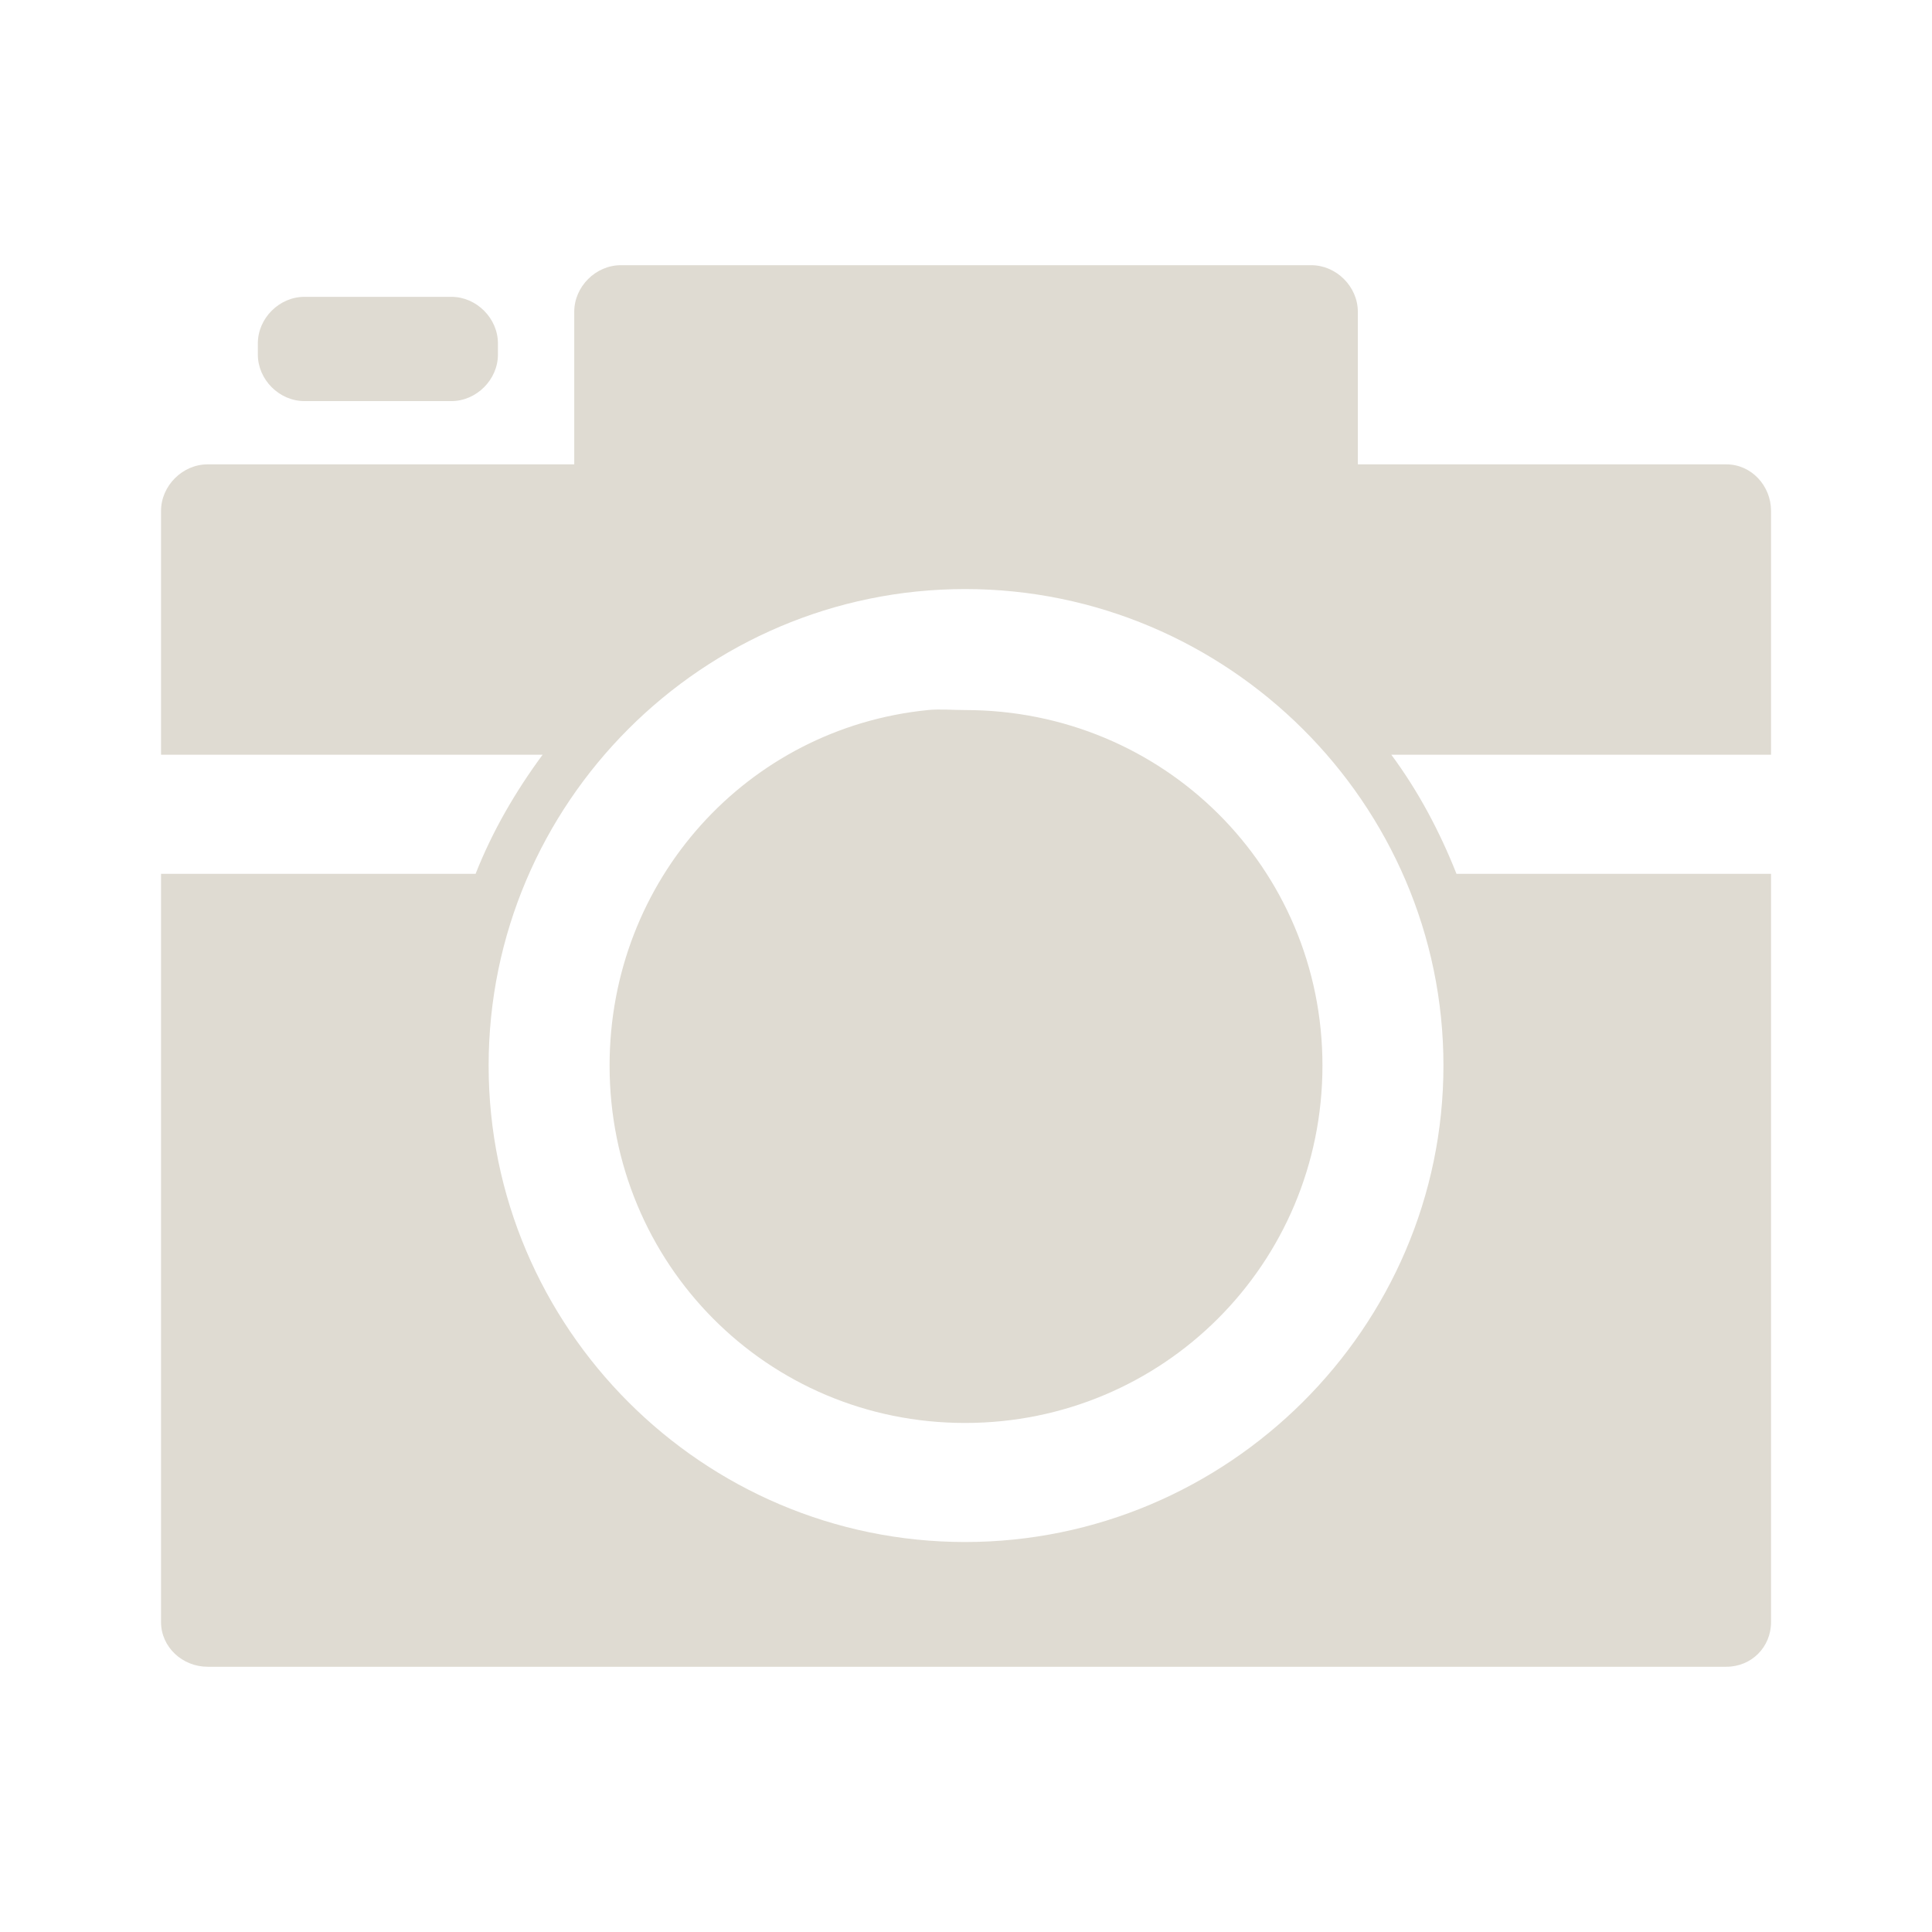
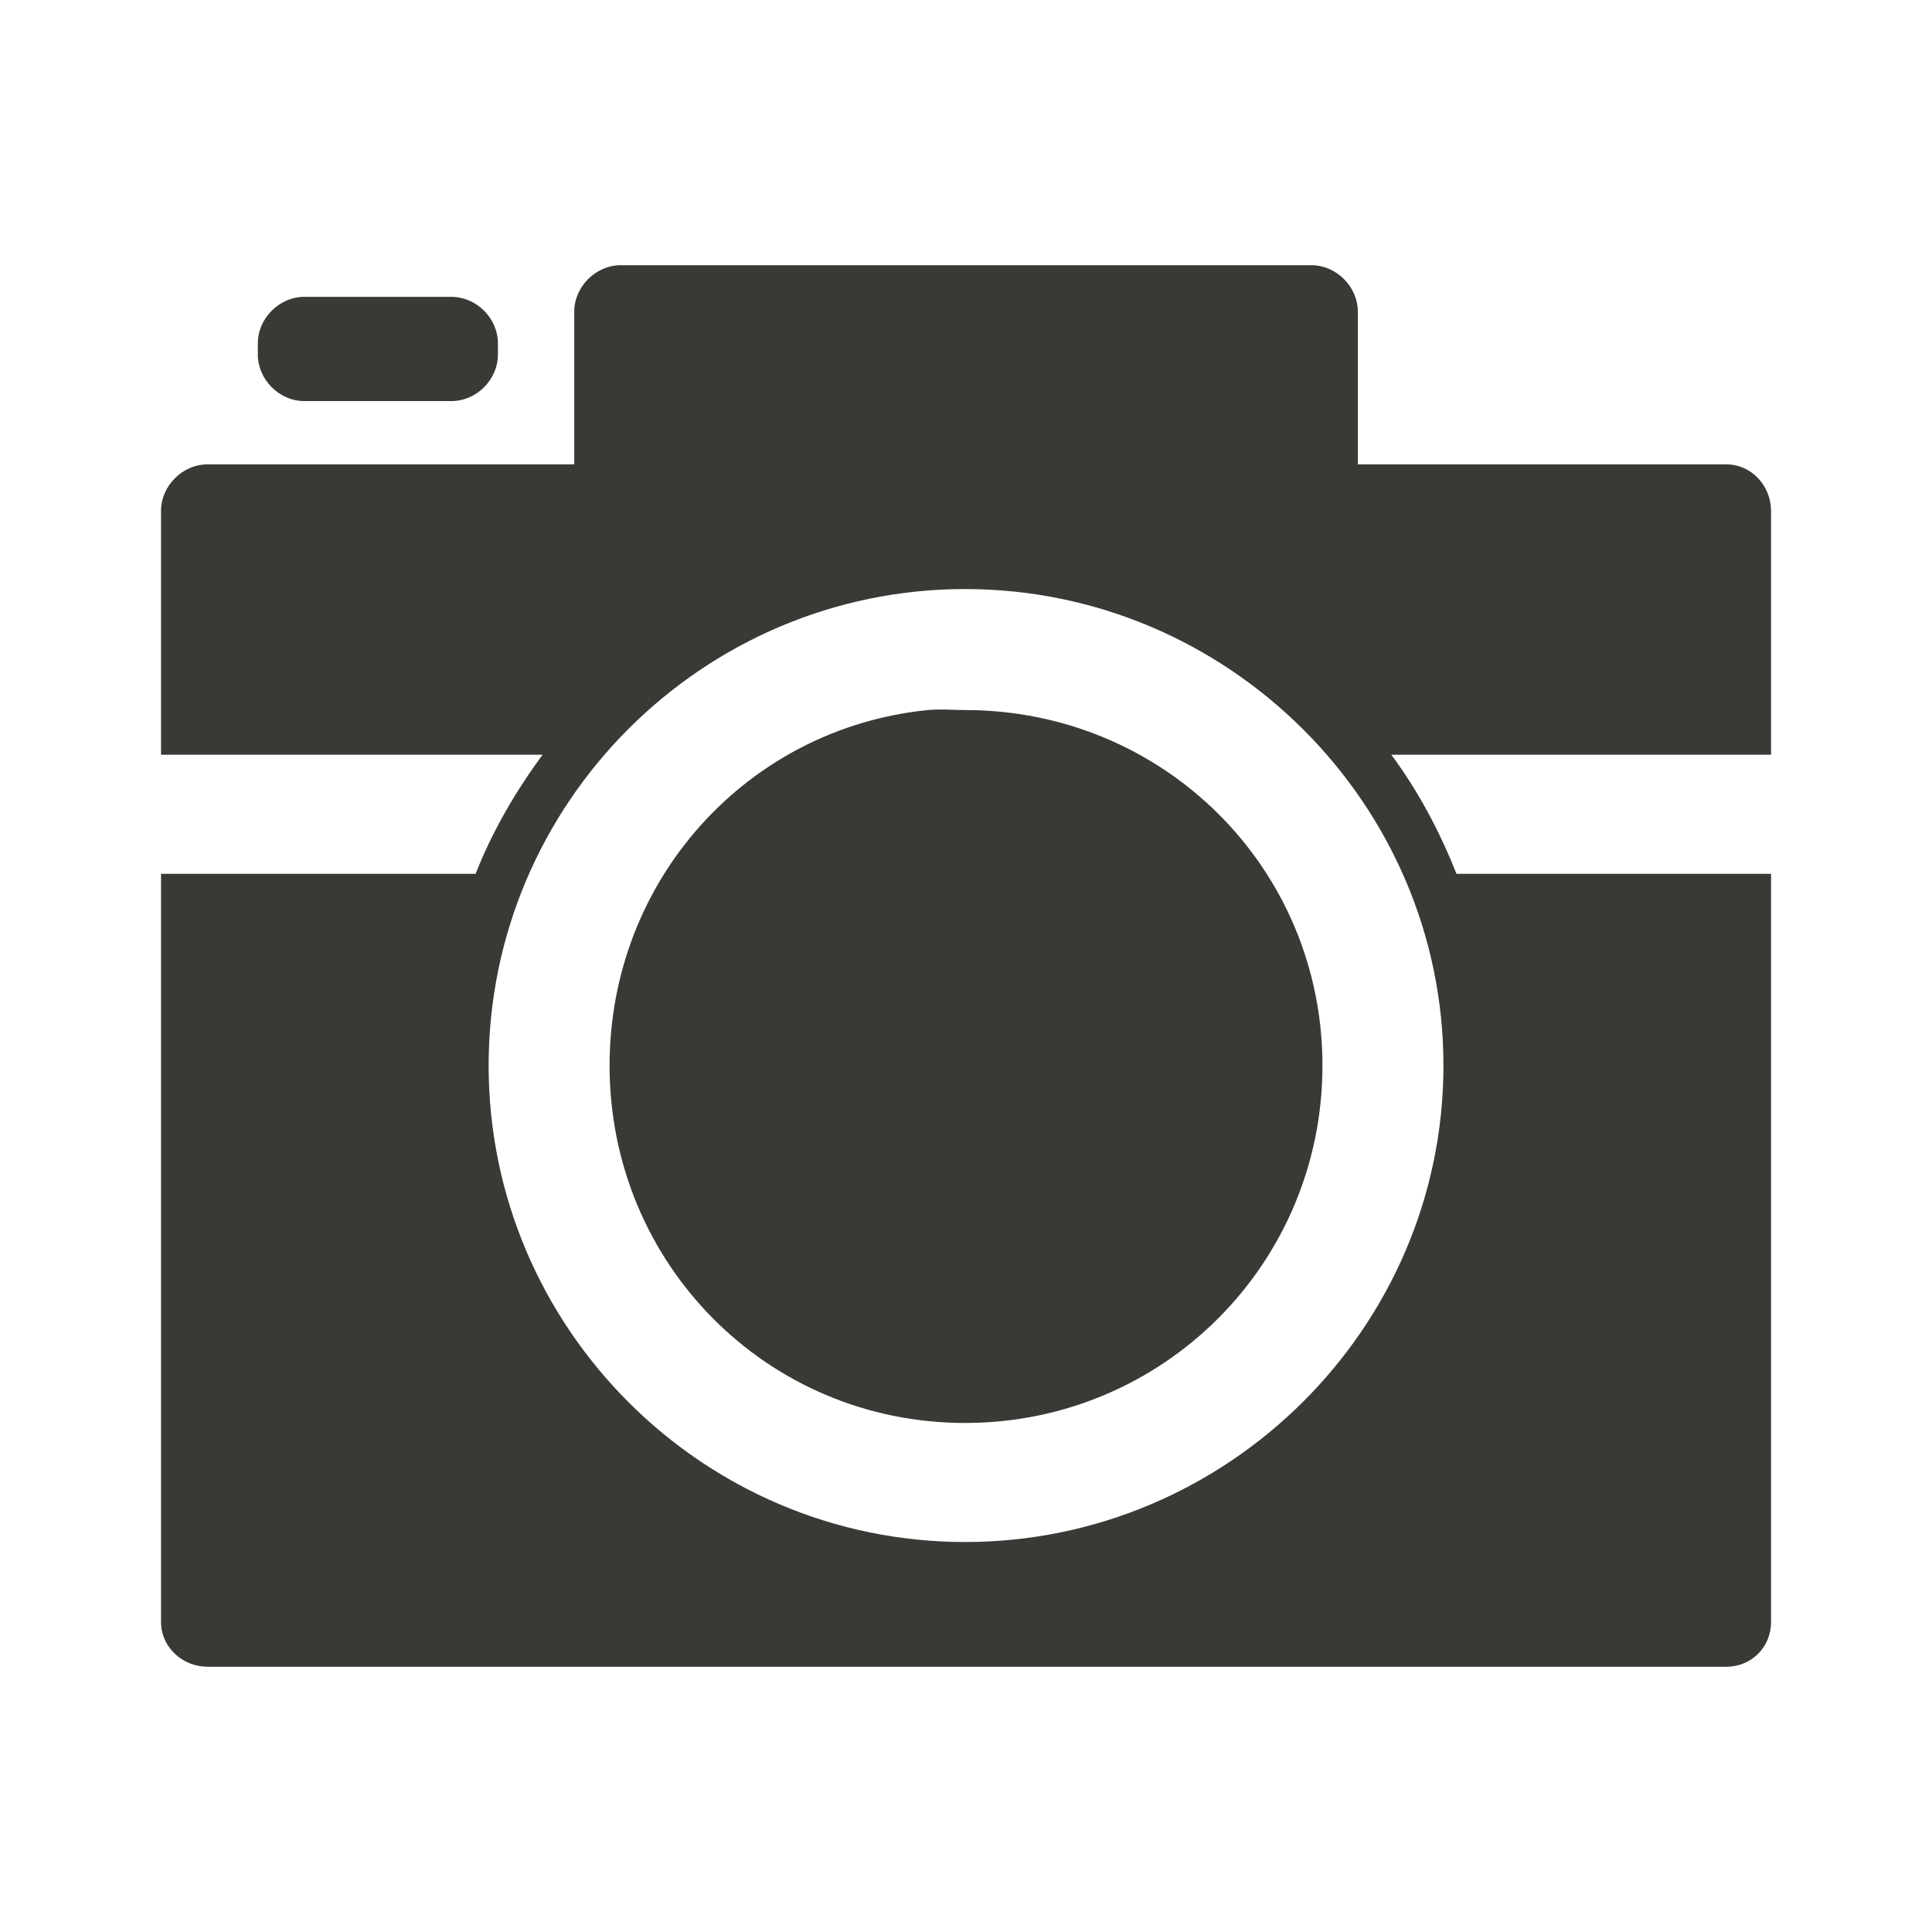
<svg xmlns="http://www.w3.org/2000/svg" width="48" height="48" id="svg27665" version="1.1">
  <defs id="defs27667" />
  <g id="layer1" transform="translate(3162.168,-1381.254)">
-     <path id="path3105" d="m -3146.745,1387.843 c -0.623,0 -1.156,0.533 -1.156,1.156 l 0,3.792 -9.11,0 c -0.623,0 -1.156,0.533 -1.156,1.156 l 0,6.058 9.48,0 c -0.671,0.91 -1.245,1.893 -1.665,2.959 l -7.815,0 0,18.59 c 0,0.623 0.533,1.11 1.156,1.11 l 37.734,0 c 0.623,0 1.11,-0.487 1.11,-1.11 l 0,-18.59 -7.815,0 c -0.42,-1.06 -0.95,-2.055 -1.619,-2.959 l 9.434,0 0,-6.058 c 0,-0.623 -0.487,-1.156 -1.11,-1.156 l -9.156,0 0,-3.792 c 0,-0.623 -0.533,-1.156 -1.156,-1.156 l -17.156,0 z m -7.861,0.786 c -0.623,0 -1.156,0.533 -1.156,1.156 l 0,0.278 c 0,0.623 0.533,1.156 1.156,1.156 l 3.653,0 c 0.623,0 1.156,-0.533 1.156,-1.156 l 0,-0.278 c 0,-0.623 -0.533,-1.156 -1.156,-1.156 l -3.653,0 z m 16.416,7.26 c 6.519,0 11.884,5.319 11.884,11.838 0,6.519 -5.365,11.838 -11.884,11.838 -6.519,0 -11.838,-5.319 -11.838,-11.838 0,-6.52 5.319,-11.838 11.838,-11.838 z m -0.925,3.006 c -4.485,0.449 -7.908,4.22 -7.908,8.833 0,4.92 3.912,8.879 8.832,8.879 4.92,0 8.879,-3.959 8.879,-8.879 0,-4.92 -3.959,-8.833 -8.879,-8.833 -0.308,0 -0.626,-0.03 -0.925,0 z" style="fill:#dfdbd2;fill-opacity:1;fill-rule:nonzero;stroke:none" />
+     <path id="path3105" d="m -3146.745,1387.843 c -0.623,0 -1.156,0.533 -1.156,1.156 l 0,3.792 -9.11,0 c -0.623,0 -1.156,0.533 -1.156,1.156 l 0,6.058 9.48,0 c -0.671,0.91 -1.245,1.893 -1.665,2.959 l -7.815,0 0,18.59 c 0,0.623 0.533,1.11 1.156,1.11 l 37.734,0 c 0.623,0 1.11,-0.487 1.11,-1.11 l 0,-18.59 -7.815,0 c -0.42,-1.06 -0.95,-2.055 -1.619,-2.959 l 9.434,0 0,-6.058 c 0,-0.623 -0.487,-1.156 -1.11,-1.156 l -9.156,0 0,-3.792 c 0,-0.623 -0.533,-1.156 -1.156,-1.156 l -17.156,0 z m -7.861,0.786 c -0.623,0 -1.156,0.533 -1.156,1.156 l 0,0.278 c 0,0.623 0.533,1.156 1.156,1.156 l 3.653,0 c 0.623,0 1.156,-0.533 1.156,-1.156 l 0,-0.278 c 0,-0.623 -0.533,-1.156 -1.156,-1.156 l -3.653,0 z m 16.416,7.26 c 6.519,0 11.884,5.319 11.884,11.838 0,6.519 -5.365,11.838 -11.884,11.838 -6.519,0 -11.838,-5.319 -11.838,-11.838 0,-6.52 5.319,-11.838 11.838,-11.838 z m -0.925,3.006 c -4.485,0.449 -7.908,4.22 -7.908,8.833 0,4.92 3.912,8.879 8.832,8.879 4.92,0 8.879,-3.959 8.879,-8.879 0,-4.92 -3.959,-8.833 -8.879,-8.833 -0.308,0 -0.626,-0.03 -0.925,0 z" style="fill:#3a3935;fill-opacity:1;fill-rule:nonzero;stroke:none" />
  </g>
</svg>
